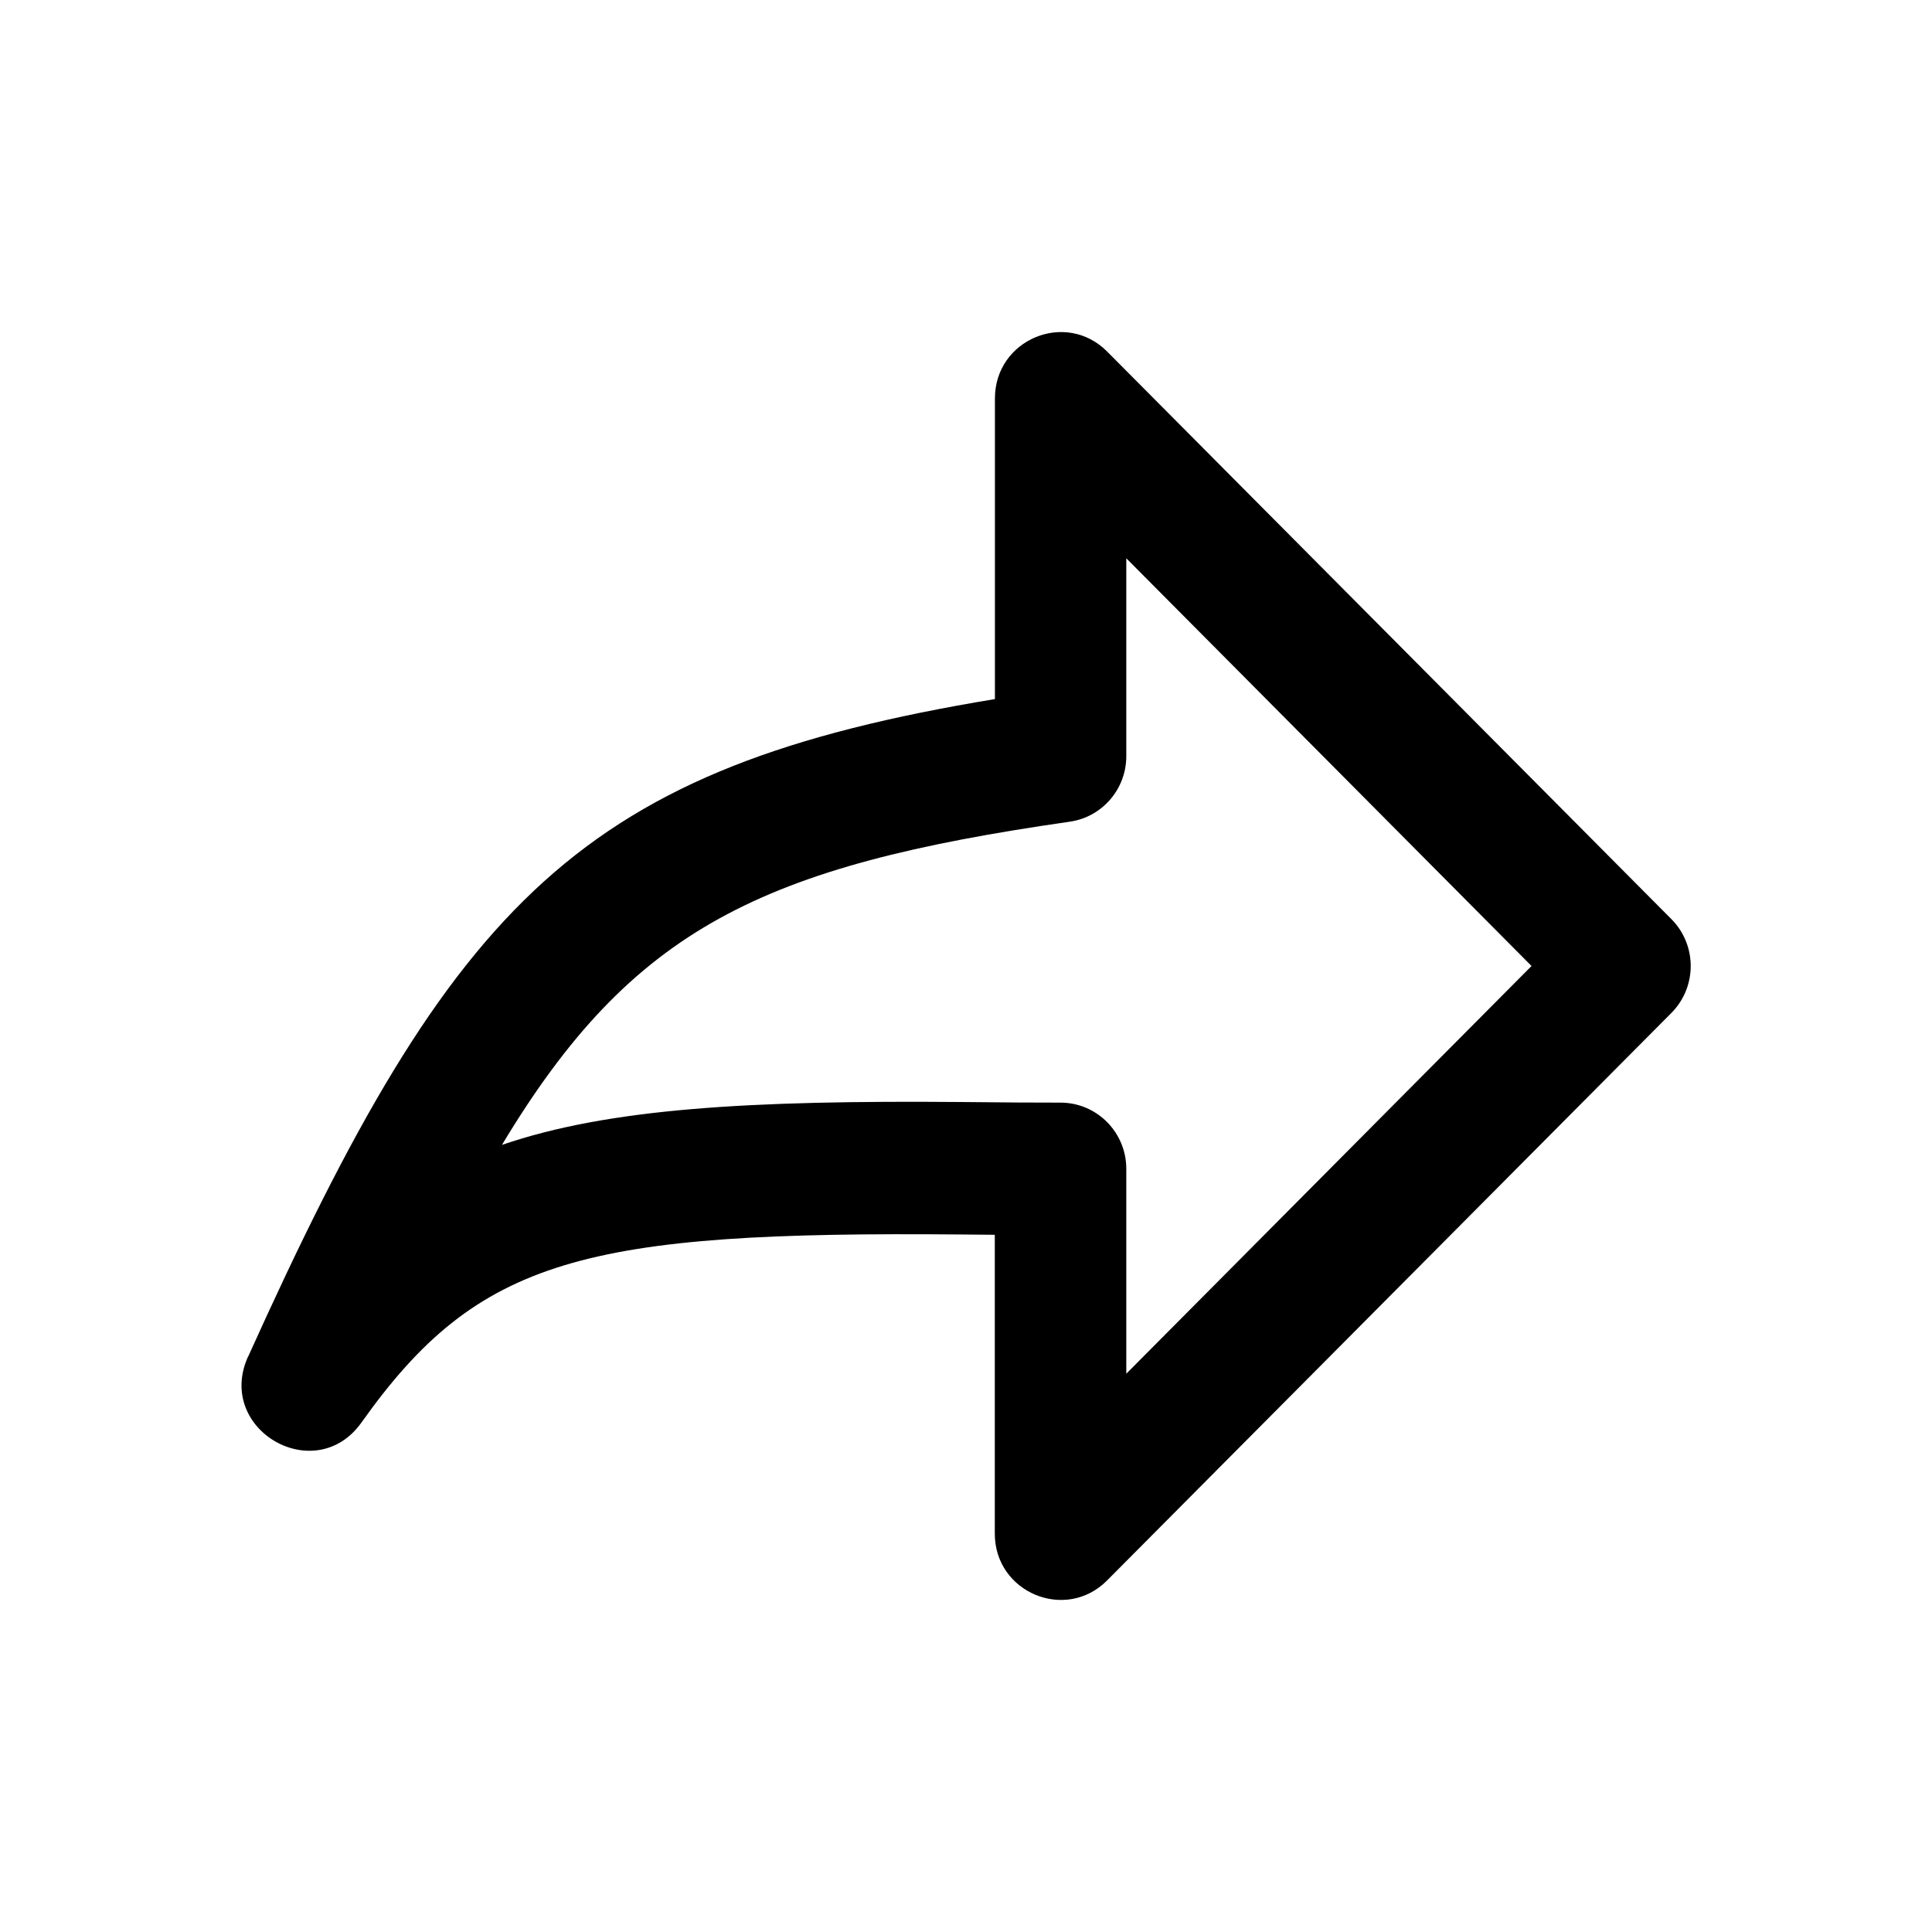
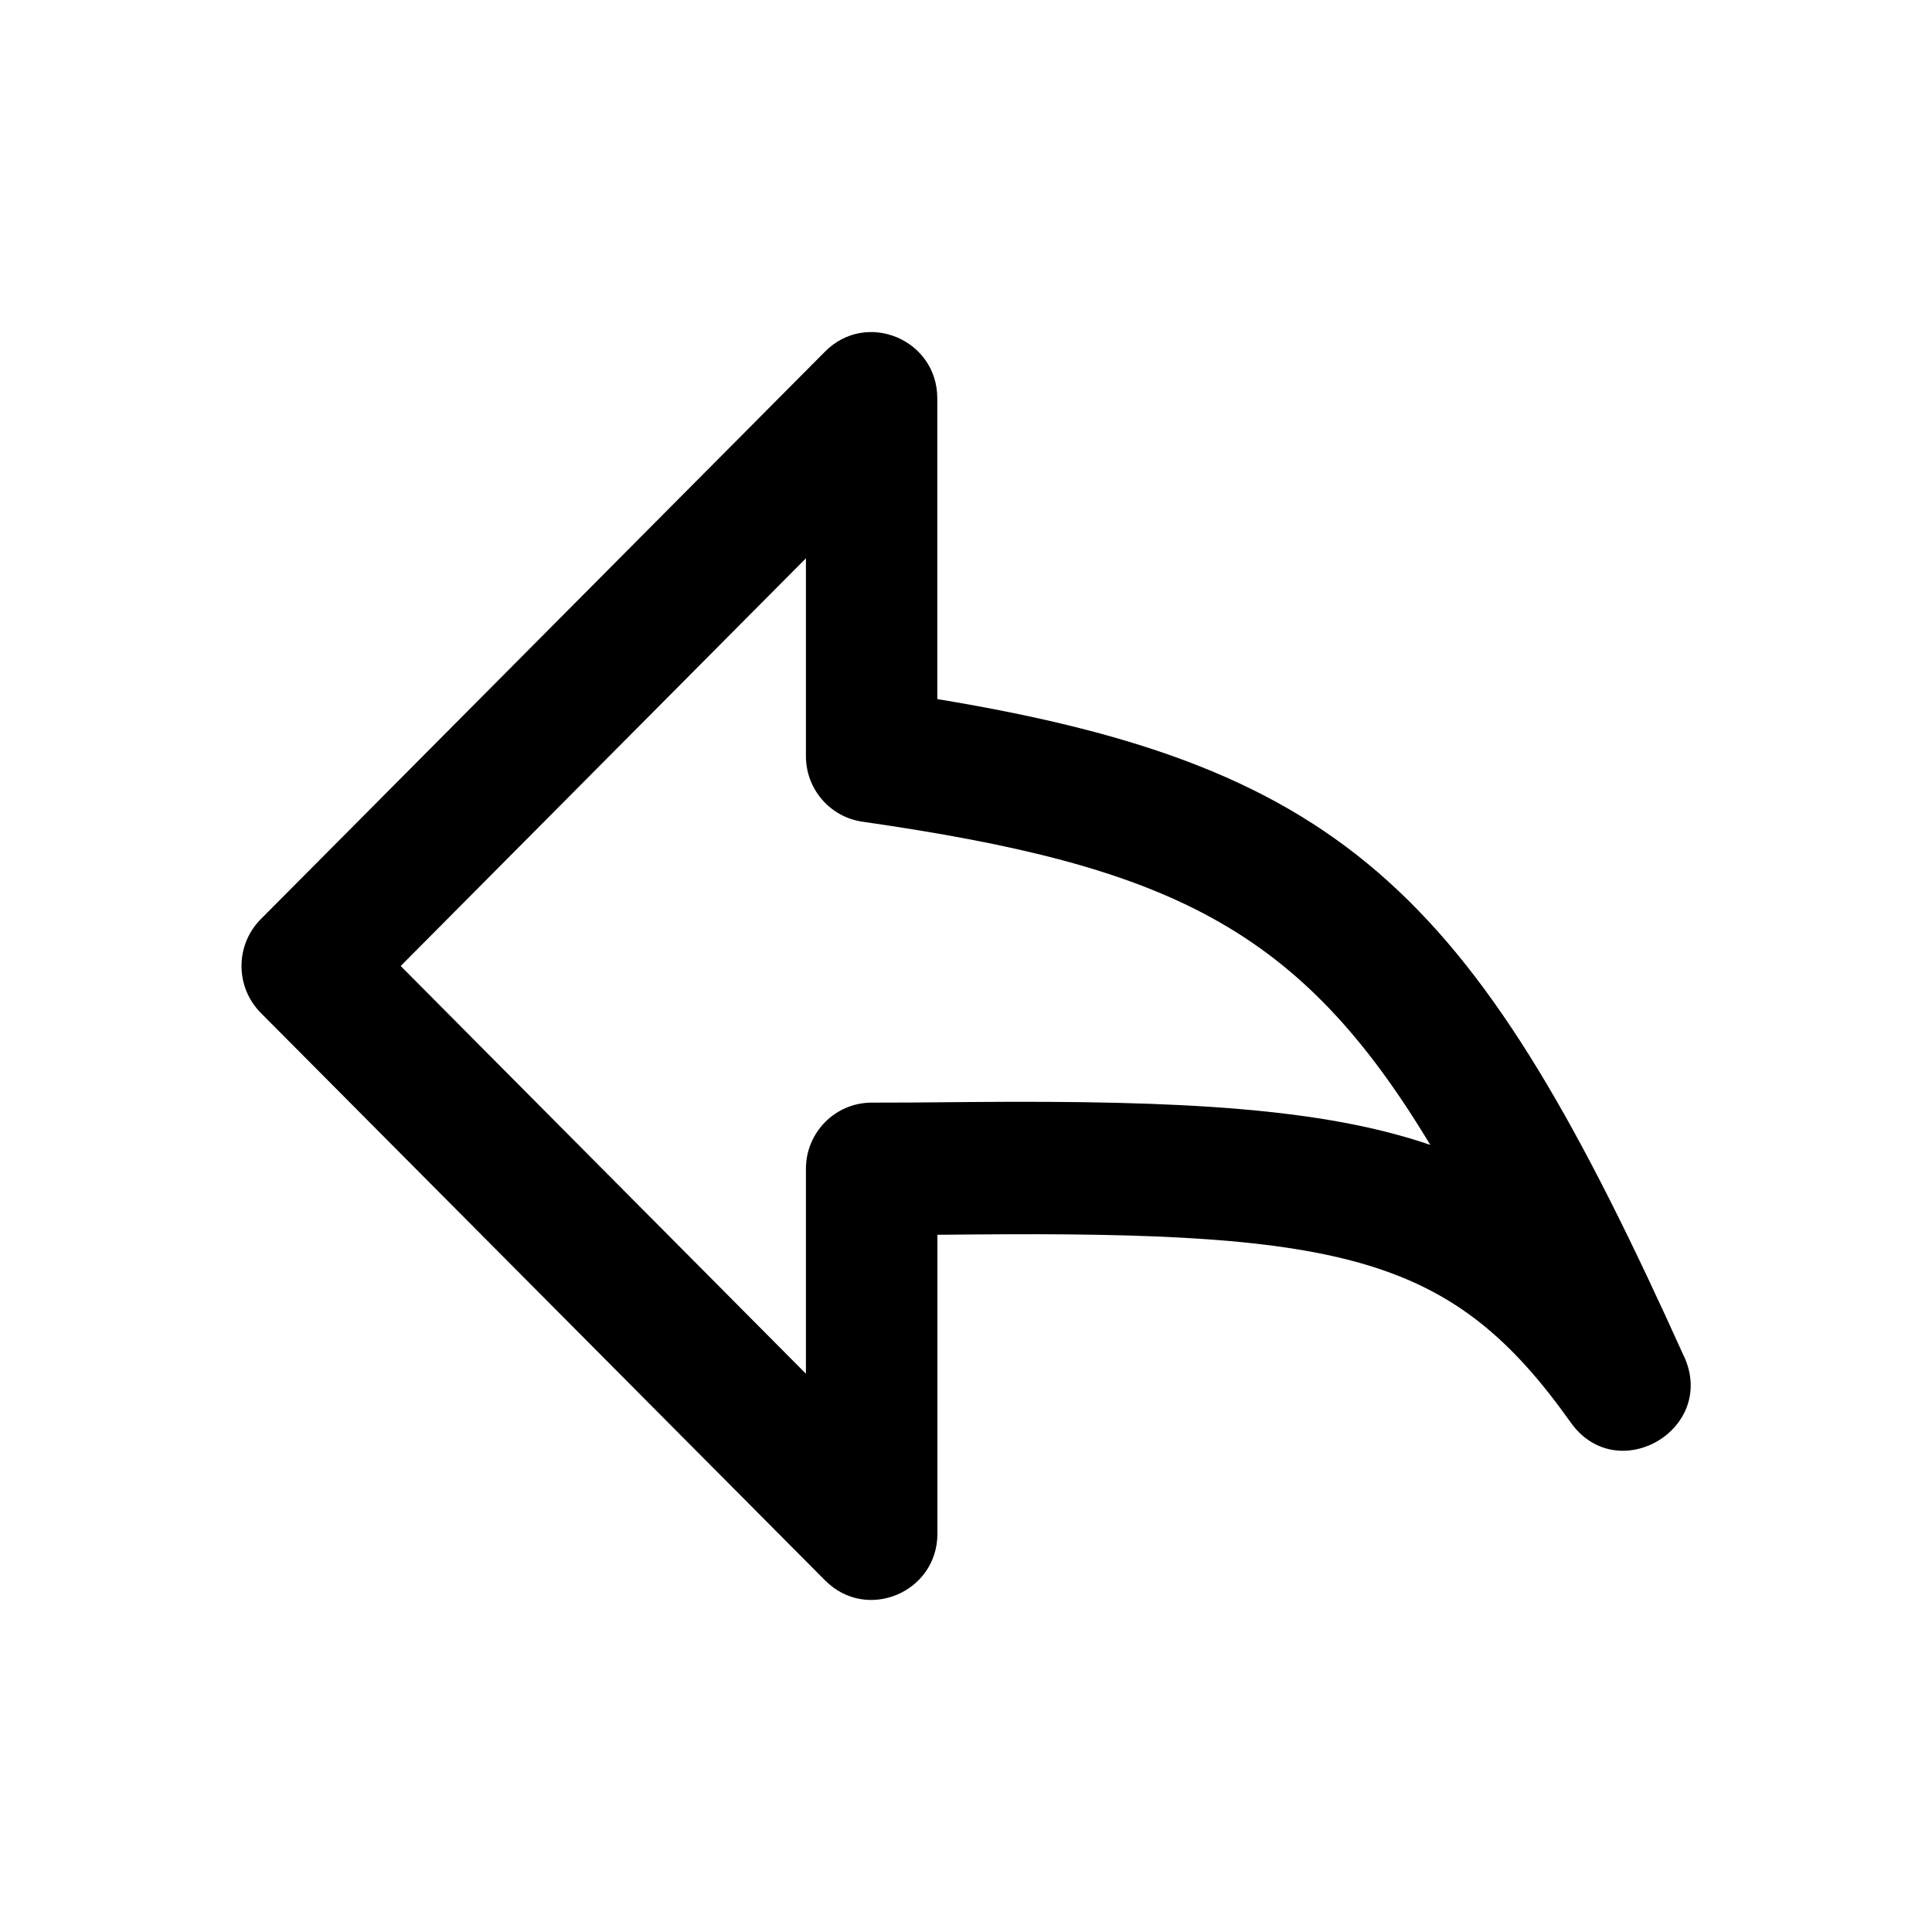
<svg xmlns="http://www.w3.org/2000/svg" width="32" height="32" viewBox="0 0 32 32">
-   <path fill-rule="evenodd" d="M18.655 9.247L25.367 16l-6.712 6.753V19.36c0-.606-.488-1.097-1.09-1.097-.468 0-.86-.002-1.625-.01-3.526-.03-5.857.104-7.626.71 2.16-3.595 4.305-4.62 9.404-5.353.538-.077.937-.54.937-1.086V9.247zM4.108 22.47c-.545 1.208 1.113 2.17 1.88 1.09 1.94-2.732 3.696-3.168 9.933-3.113l.556.005v4.95c0 .976 1.174 1.466 1.86.775l9.347-9.4c.426-.43.426-1.124 0-1.553l-9.345-9.4c-.687-.692-1.86-.202-1.86.775v4.98C9.625 12.71 7.535 14.875 4.11 22.47z" />
+   <path d="M18.655,9.247 L25.367,16 L18.655,22.753 L18.655,19.36 C18.655,18.754 18.167,18.263 17.565,18.263 C17.097,18.263 16.705,18.261 15.94,18.253 C12.414,18.223 10.083,18.357 8.314,18.963 C10.474,15.368 12.619,14.343 17.718,13.61 C18.256,13.533 18.655,13.07 18.655,12.524 L18.655,9.247 Z M4.108,22.47 C3.563,23.678 5.221,24.64 5.988,23.56 C7.928,20.828 9.684,20.392 15.921,20.447 L16.477,20.452 L16.477,25.402 C16.477,26.378 17.651,26.868 18.337,26.177 L27.684,16.777 C28.11,16.347 28.11,15.653 27.684,15.224 L18.339,5.824 C17.652,5.132 16.479,5.622 16.479,6.599 L16.479,11.579 C9.625,12.71 7.535,14.875 4.11,22.47 L4.108,22.47 Z" id="Shape" transform="translate(16.0018, 16.00017) scale(-1, 1) translate(-16.0018, -16.00017)" />
</svg>
